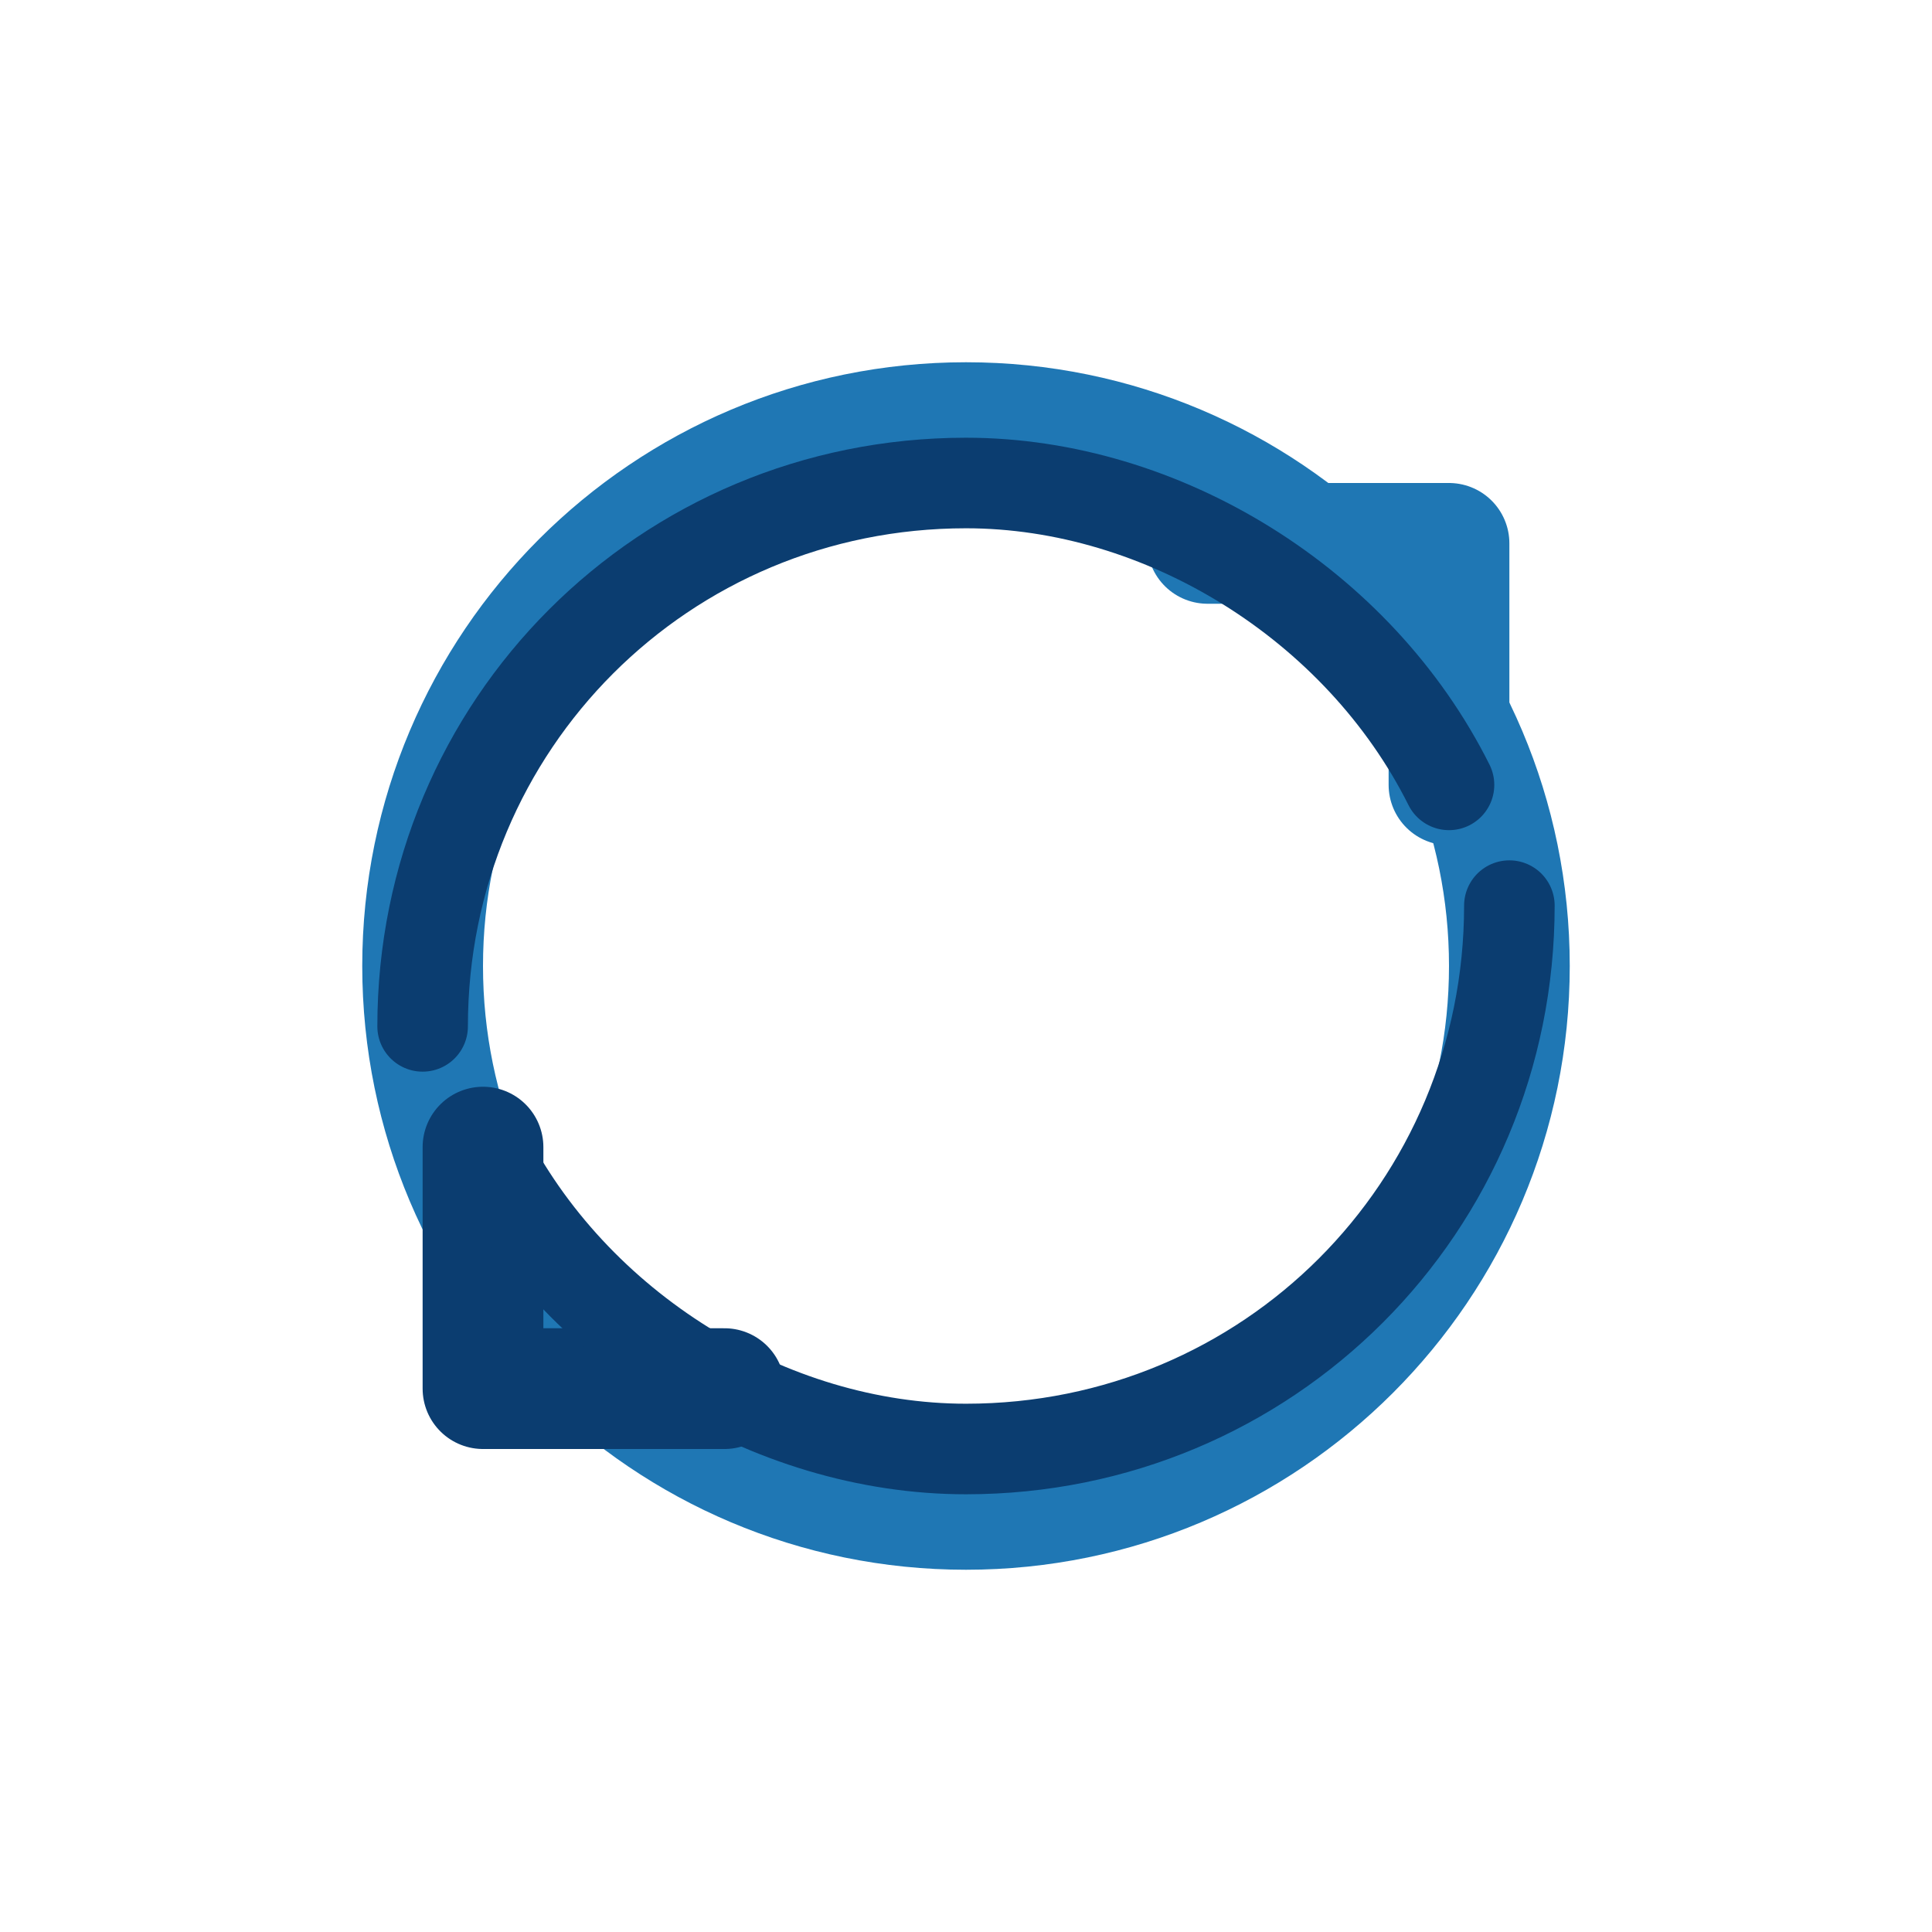
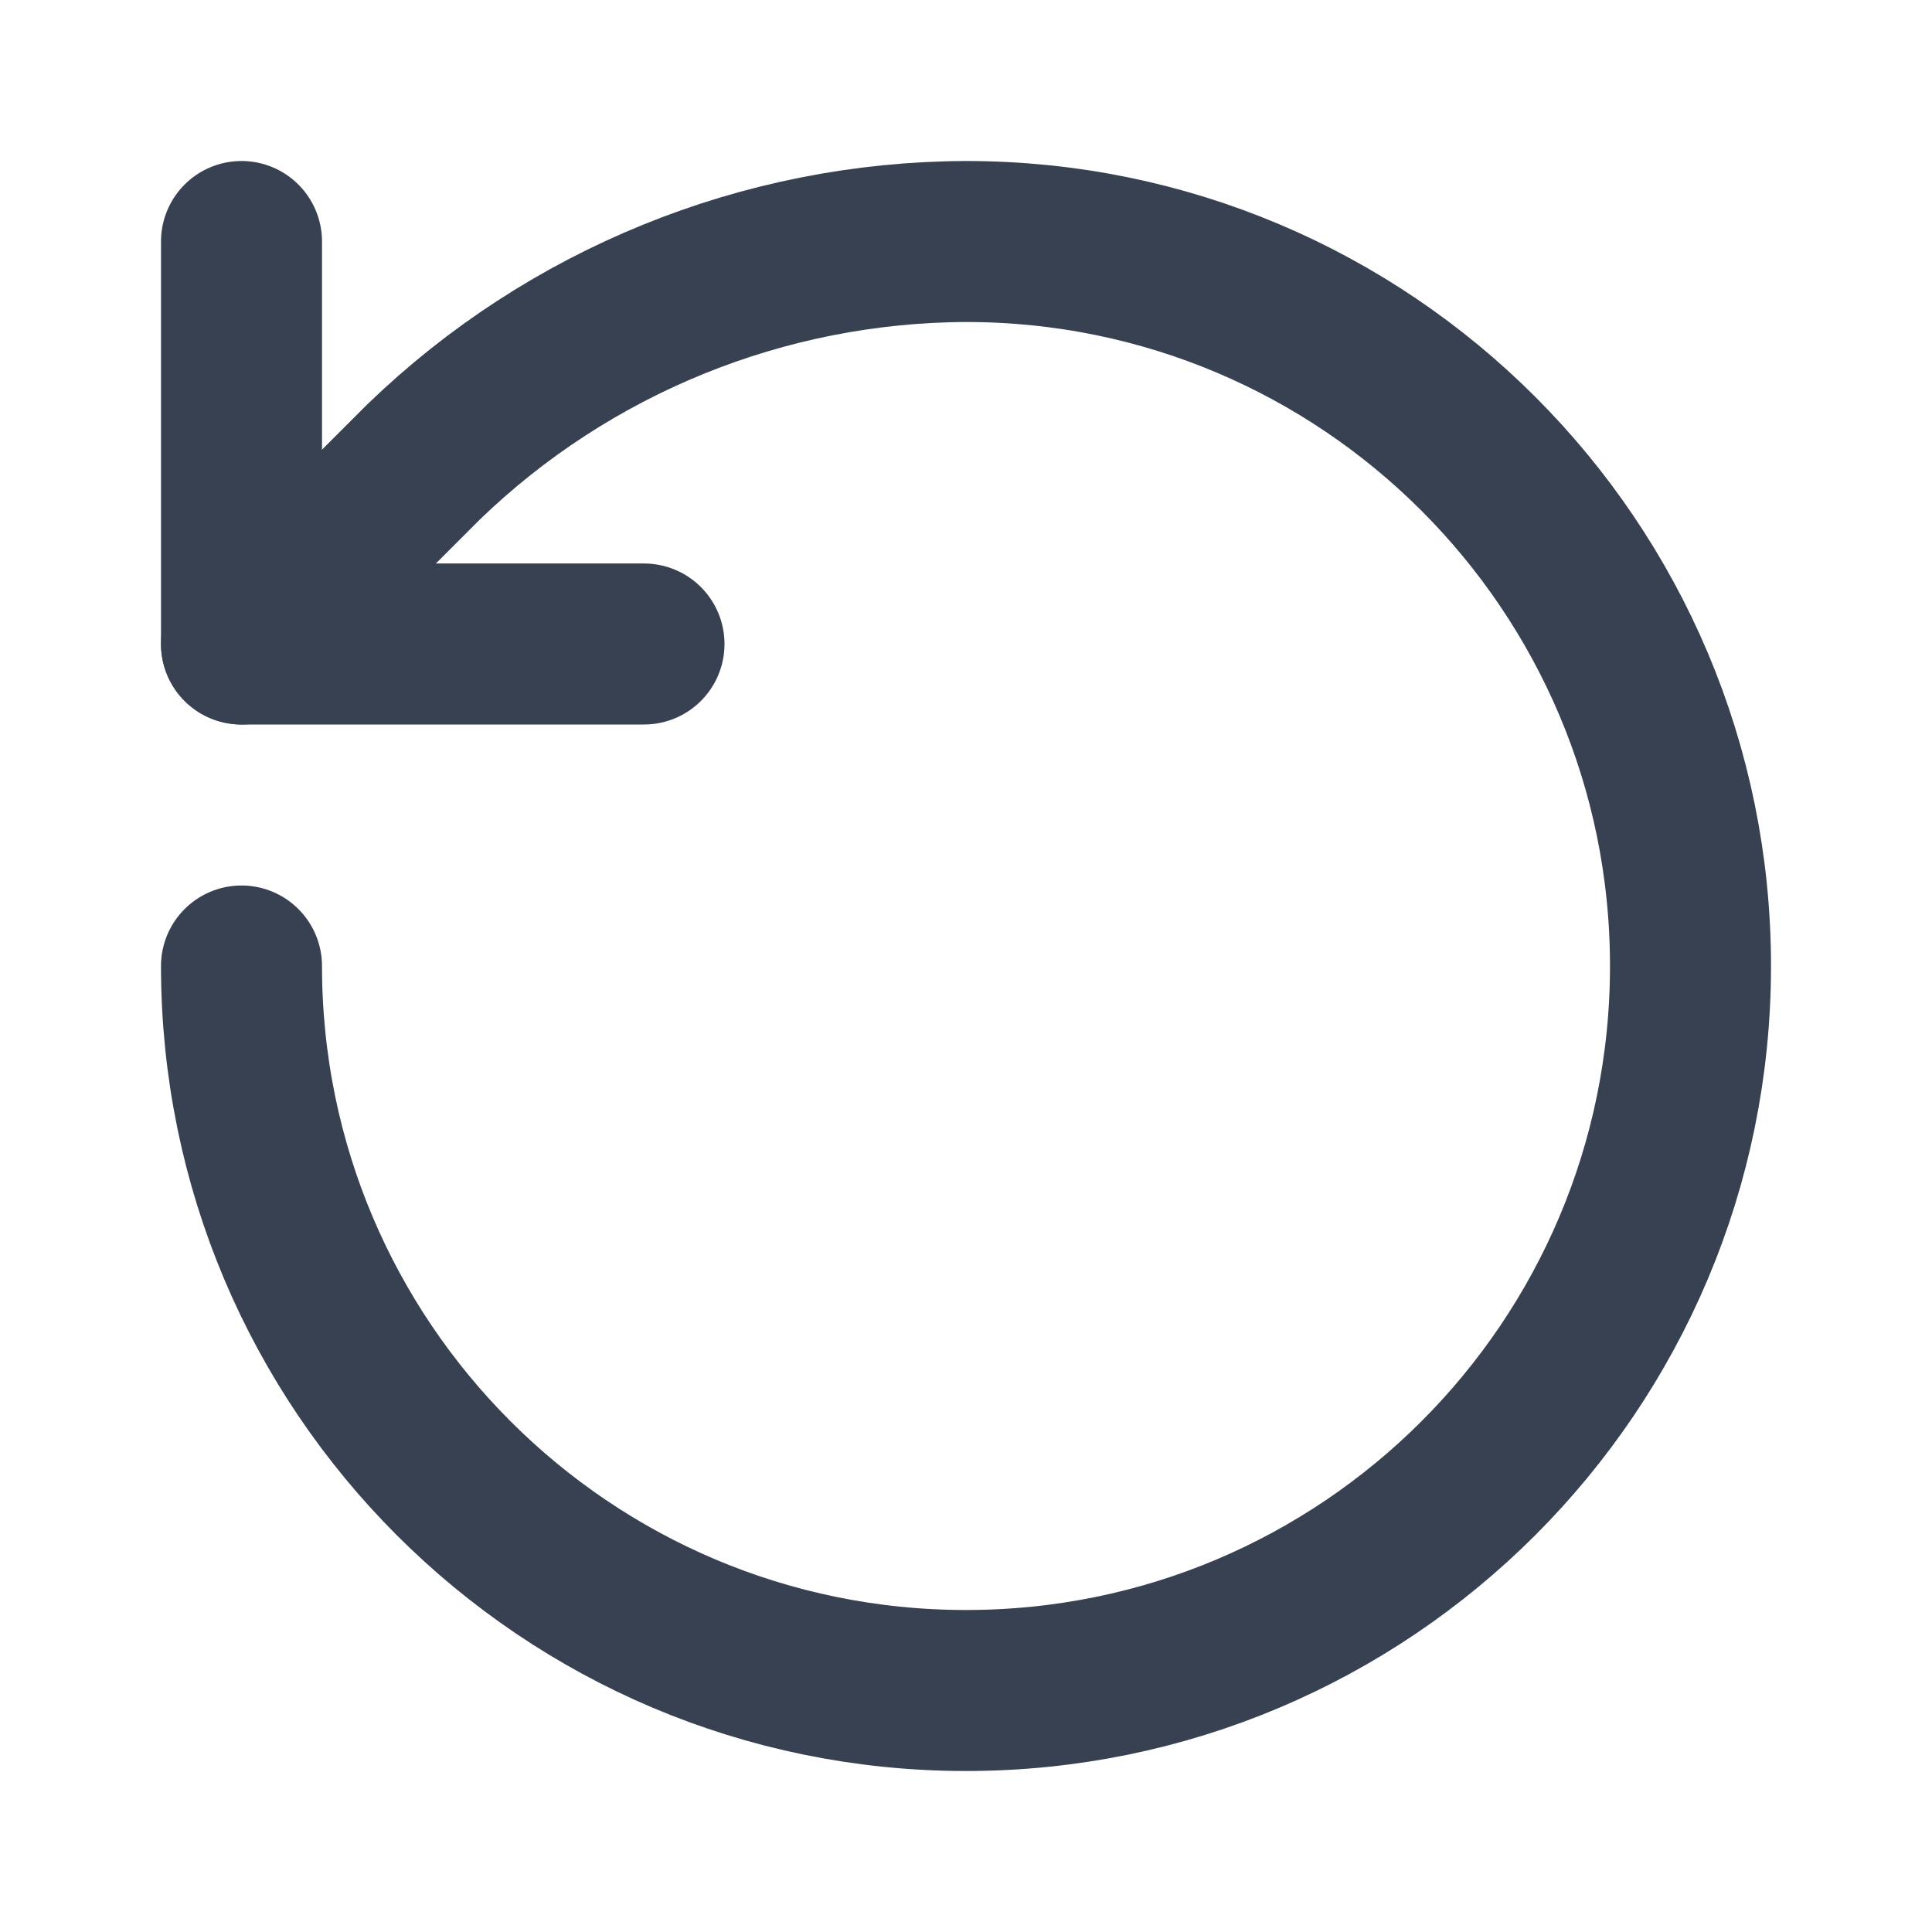
- <svg xmlns="http://www.w3.org/2000/svg" width="64" height="64" viewBox="0 0 64 64">
-   <circle cx="32" cy="32" r="18" fill="none" stroke="#1f77b4" stroke-width="4" />
-   <path d="M40 18h8v8" fill="none" stroke="#1f77b4" stroke-width="4" stroke-linecap="round" stroke-linejoin="round" />
-   <path d="M48 26c-3-6-9.5-10-16-10-10 0-18 8-18 18" fill="none" stroke="#0b3d70" stroke-width="3" stroke-linecap="round" />
-   <path d="M24 46h-8v-8" fill="none" stroke="#0b3d70" stroke-width="4" stroke-linecap="round" stroke-linejoin="round" />
-   <path d="M16 38c3 6 9.5 10 16 10 10 0 18-8 18-18" fill="none" stroke="#0b3d70" stroke-width="3" stroke-linecap="round" />
+ <svg xmlns="http://www.w3.org/2000/svg" viewBox="0 0 24 24" fill="none" stroke="#374151" stroke-width="2" stroke-linecap="round" stroke-linejoin="round">
+   <path d="M3 12a9 9 0 1 0 9-9 9.75 9.75 0 0 0-6.74 2.74L3 8" />
+   <path d="M3 3v5h5" />
</svg>
